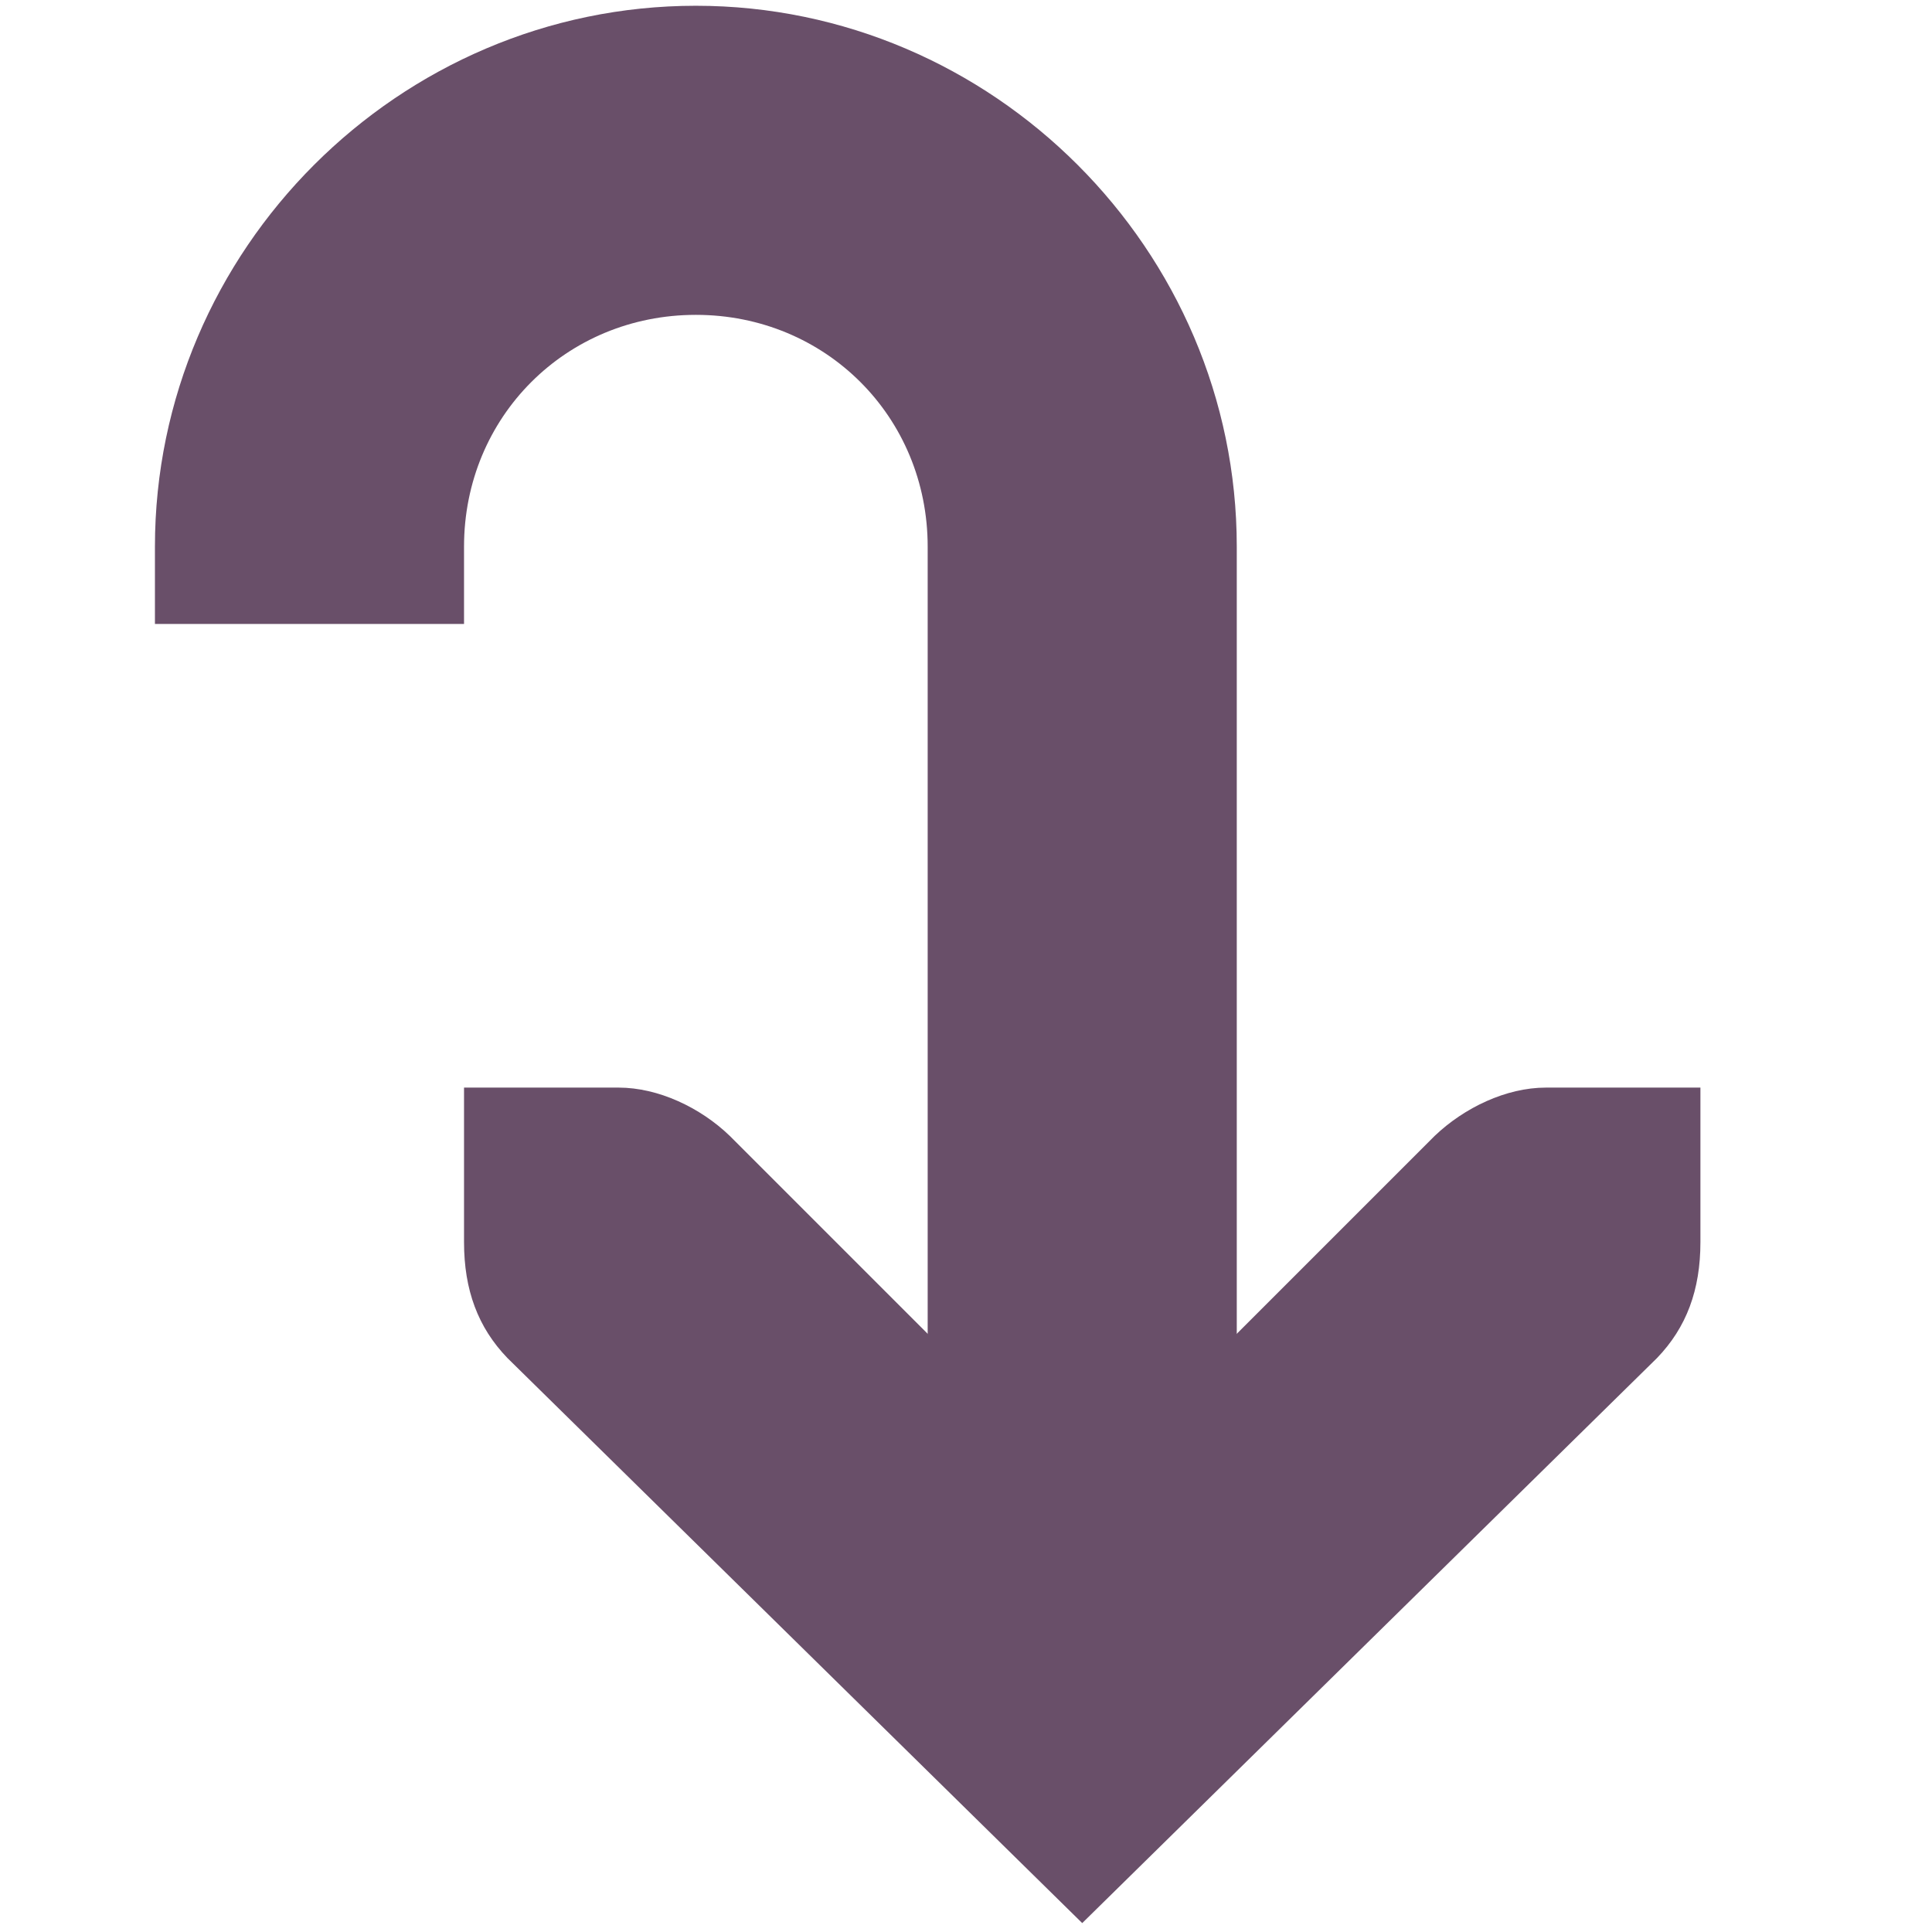
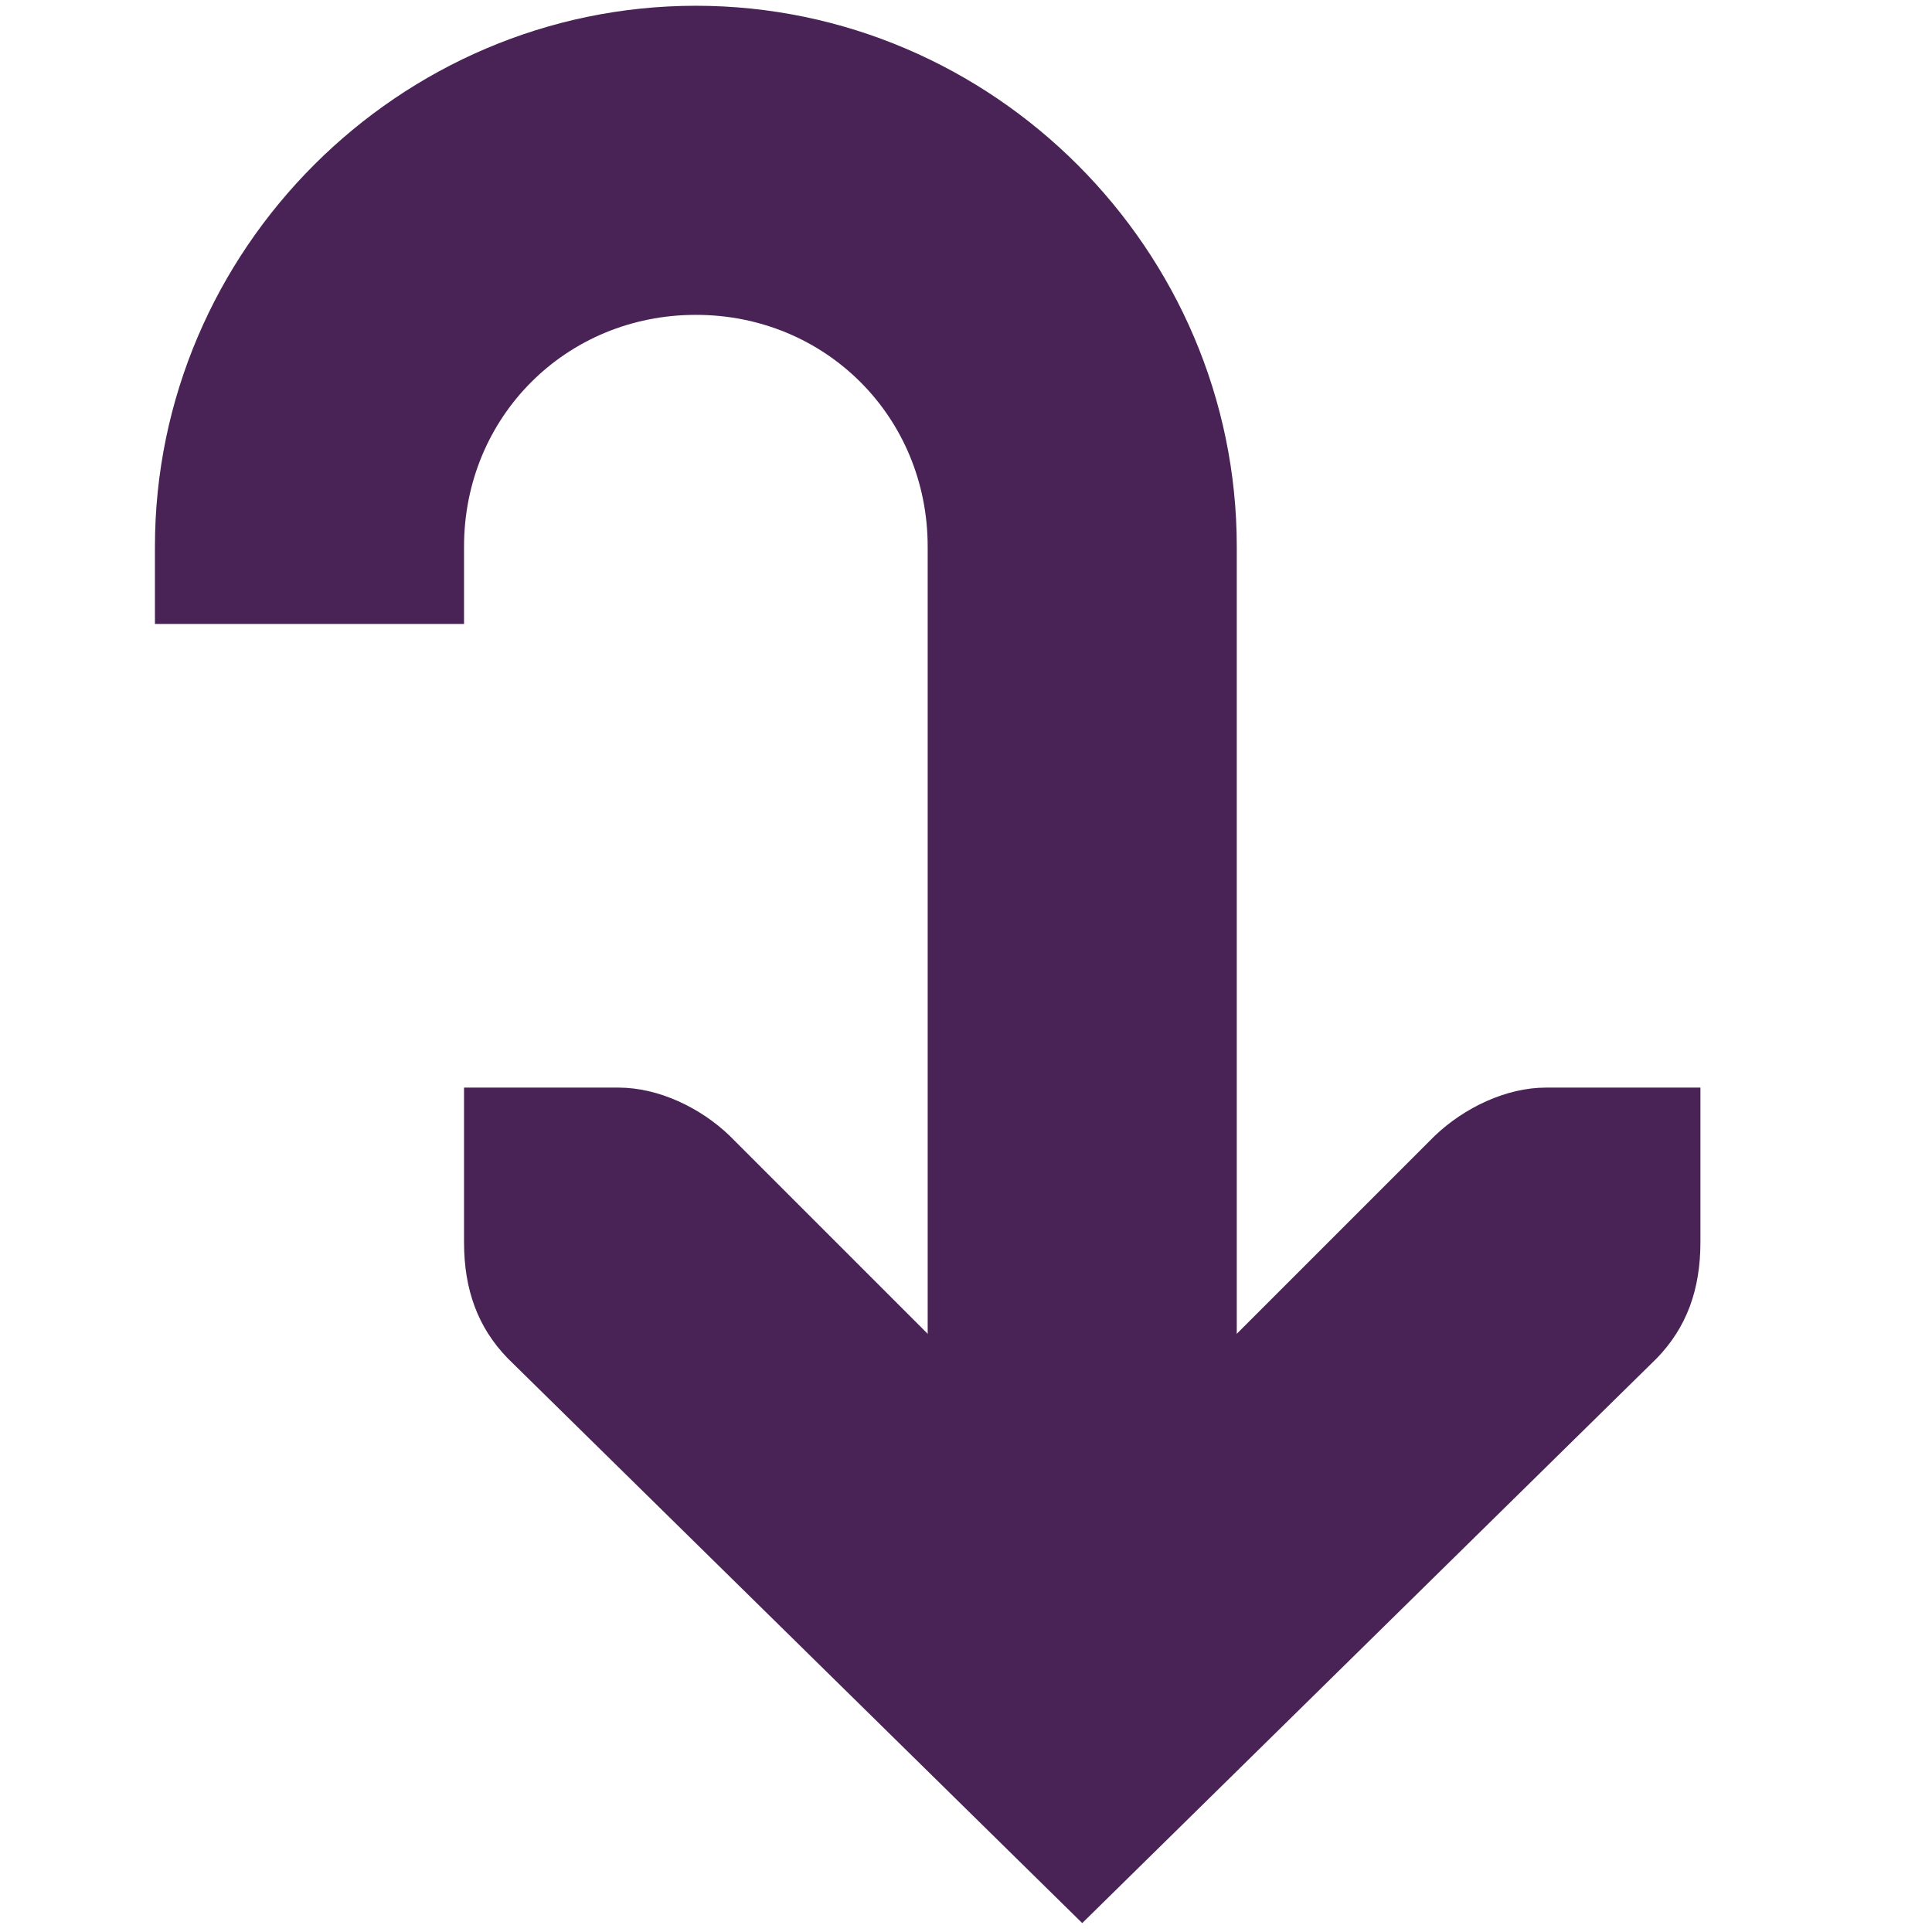
<svg xmlns="http://www.w3.org/2000/svg" xmlns:xlink="http://www.w3.org/1999/xlink" width="256" height="256" id="svg2" version="1.1">
  <defs id="defs4">
    <linearGradient spreadMethod="reflect" gradientUnits="userSpaceOnUse" y2="8" x2="14" y1="8" x1="2" id="linearGradient5931" xlink:href="#id9" />
    <linearGradient spreadMethod="reflect" gradientUnits="userSpaceOnUse" y2="7.418" x2="15.02" y1="7.418" x1="0.947" id="linearGradient5895" xlink:href="#id9" />
    <linearGradient spreadMethod="reflect" gradientUnits="userSpaceOnUse" y2="8.5" x2="16" y1="8.5" x1="0" id="linearGradient5815" xlink:href="#id9" />
    <linearGradient spreadMethod="reflect" gradientUnits="userSpaceOnUse" y2="8.011" x2="14" y1="8.011" x1="1.594" id="linearGradient5693" xlink:href="#id9" />
    <linearGradient spreadMethod="reflect" gradientUnits="userSpaceOnUse" y2="8" x2="14" y1="8" x1="0.969" id="linearGradient5604" xlink:href="#id9" />
    <linearGradient spreadMethod="reflect" gradientUnits="userSpaceOnUse" y2="8.032" x2="15.021" y1="8.032" x1="0.997" id="linearGradient5520" xlink:href="#id9" />
    <linearGradient spreadMethod="reflect" gradientUnits="userSpaceOnUse" y2="8.007" x2="15.992" y1="8.007" x1="0.008" id="linearGradient5464" xlink:href="#id9" />
    <linearGradient spreadMethod="reflect" gradientUnits="userSpaceOnUse" y2="546" x2="136" y1="546" x1="120" id="linearGradient5408" xlink:href="#id9" />
    <linearGradient xlink:href="#id9" id="linearGradient5253" gradientUnits="userSpaceOnUse" x1="0" y1="8" x2="16" y2="8" />
    <linearGradient id="linearGradient5233" gradientUnits="userSpaceOnUse" x1="77.762" y1="75.677" x2="229.189" y2="264.963">
      <stop offset="0" style="stop-color:#58A6D8" id="stop5235" />
      <stop id="stop5237" style="stop-color:#548bbb;stop-opacity:1;" offset="0.471" />
      <stop offset="0.941" style="stop-color:#50719E" id="stop5239" />
      <stop offset="1" style="stop-color:#386EAB" id="stop5241" />
    </linearGradient>
    <linearGradient y2="8" x2="16" y1="8" x1="0" gradientUnits="userSpaceOnUse" id="linearGradient4254" xlink:href="#id9" />
    <linearGradient id="linearGradient5222" gradientUnits="userSpaceOnUse" x1="77.762" y1="75.677" x2="229.189" y2="264.963">
      <stop offset="0" style="stop-color:#58A6D8" id="stop5224" />
      <stop id="stop5226" style="stop-color:#548bbb;stop-opacity:1;" offset="0.471" />
      <stop offset="0.941" style="stop-color:#50719E" id="stop5228" />
      <stop offset="1" style="stop-color:#386EAB" id="stop5230" />
    </linearGradient>
    <linearGradient y2="8" x2="16" y1="8" x1="0" gradientUnits="userSpaceOnUse" id="linearGradient4252" xlink:href="#id9" />
    <linearGradient id="linearGradient5211" gradientUnits="userSpaceOnUse" x1="77.762" y1="75.677" x2="229.189" y2="264.963">
      <stop offset="0" style="stop-color:#58A6D8" id="stop5213" />
      <stop id="stop5215" style="stop-color:#548bbb;stop-opacity:1;" offset="0.471" />
      <stop offset="0.941" style="stop-color:#50719E" id="stop5217" />
      <stop offset="1" style="stop-color:#386EAB" id="stop5219" />
    </linearGradient>
    <linearGradient y2="8" x2="16" y1="8" x1="0" gradientUnits="userSpaceOnUse" id="linearGradient4250" xlink:href="#id9" />
    <linearGradient id="linearGradient5200" gradientUnits="userSpaceOnUse" x1="77.762" y1="75.677" x2="229.189" y2="264.963">
      <stop offset="0" style="stop-color:#58A6D8" id="stop5202" />
      <stop id="stop5204" style="stop-color:#548bbb;stop-opacity:1;" offset="0.471" />
      <stop offset="0.941" style="stop-color:#50719E" id="stop5206" />
      <stop offset="1" style="stop-color:#386EAB" id="stop5208" />
    </linearGradient>
    <linearGradient id="linearGradient5189" gradientUnits="userSpaceOnUse" x1="77.762" y1="75.677" x2="229.189" y2="264.963">
      <stop offset="0" style="stop-color:#58A6D8" id="stop5191" />
      <stop id="stop5193" style="stop-color:#548bbb;stop-opacity:1;" offset="0.471" />
      <stop offset="0.941" style="stop-color:#50719E" id="stop5195" />
      <stop offset="1" style="stop-color:#386EAB" id="stop5197" />
    </linearGradient>
    <linearGradient y2="546" x2="136" y1="546" x1="120" gradientUnits="userSpaceOnUse" id="linearGradient4268" xlink:href="#id9" />
    <linearGradient id="linearGradient5178" gradientUnits="userSpaceOnUse" x1="77.762" y1="75.677" x2="229.189" y2="264.963">
      <stop offset="0" style="stop-color:#58A6D8" id="stop5180" />
      <stop id="stop5182" style="stop-color:#548bbb;stop-opacity:1;" offset="0.471" />
      <stop offset="0.941" style="stop-color:#50719E" id="stop5184" />
      <stop offset="1" style="stop-color:#386EAB" id="stop5186" />
    </linearGradient>
    <linearGradient gradientUnits="userSpaceOnUse" y2="546" x2="136" y1="546" x1="120" id="linearGradient4264" xlink:href="#id9" />
    <linearGradient id="linearGradient5167" gradientUnits="userSpaceOnUse" x1="77.762" y1="75.677" x2="229.189" y2="264.963">
      <stop offset="0" style="stop-color:#58A6D8" id="stop5169" />
      <stop id="stop5171" style="stop-color:#548bbb;stop-opacity:1;" offset="0.471" />
      <stop offset="0.941" style="stop-color:#50719E" id="stop5173" />
      <stop offset="1" style="stop-color:#386EAB" id="stop5175" />
    </linearGradient>
    <linearGradient y2="8" x2="16" y1="8" x1="0" gradientUnits="userSpaceOnUse" id="linearGradient4242" xlink:href="#id9" />
    <linearGradient id="linearGradient5156" gradientUnits="userSpaceOnUse" x1="77.762" y1="75.677" x2="229.189" y2="264.963">
      <stop offset="0" style="stop-color:#58A6D8" id="stop5158" />
      <stop id="stop5160" style="stop-color:#548bbb;stop-opacity:1;" offset="0.471" />
      <stop offset="0.941" style="stop-color:#50719E" id="stop5162" />
      <stop offset="1" style="stop-color:#386EAB" id="stop5164" />
    </linearGradient>
    <linearGradient y2="8" x2="16" y1="8" x1="0" gradientUnits="userSpaceOnUse" id="linearGradient4240" xlink:href="#id9" />
    <linearGradient id="linearGradient5145" gradientUnits="userSpaceOnUse" x1="77.762" y1="75.677" x2="229.189" y2="264.963">
      <stop offset="0" style="stop-color:#58A6D8" id="stop5147" />
      <stop id="stop5149" style="stop-color:#548bbb;stop-opacity:1;" offset="0.471" />
      <stop offset="0.941" style="stop-color:#50719E" id="stop5151" />
      <stop offset="1" style="stop-color:#386EAB" id="stop5153" />
    </linearGradient>
    <linearGradient y2="8" x2="16" y1="8" x1="0" gradientUnits="userSpaceOnUse" id="linearGradient4238" xlink:href="#id9" />
    <linearGradient id="id9" gradientUnits="userSpaceOnUse" x1="77.762" y1="75.677" x2="229.189" y2="264.963">
      <stop offset="0" style="stop-color:#58A6D8" id="stop3151" />
      <stop id="stop4258" style="stop-color:#548bbb;stop-opacity:1;" offset="0.471" />
      <stop offset="0.941" style="stop-color:#50719E" id="stop3153" />
      <stop offset="1" style="stop-color:#386EAB" id="stop3155" />
    </linearGradient>
    <linearGradient gradientUnits="userSpaceOnUse" y2="8" x2="16" y1="8" x1="0" id="linearGradient4236" xlink:href="#id9" />
    <linearGradient xlink:href="#id9" id="linearGradient3969" x1="-0" y1="8.015" x2="16.054" y2="8.015" gradientUnits="userSpaceOnUse" spreadMethod="reflect" />
    <linearGradient xlink:href="#id9" id="linearGradient4005" x1="5.028" y1="7.5" x2="12.031" y2="7.5" gradientUnits="userSpaceOnUse" spreadMethod="reflect" />
    <linearGradient xlink:href="#id9" id="linearGradient4041" x1="2" y1="7.998" x2="13" y2="7.998" gradientUnits="userSpaceOnUse" spreadMethod="reflect" />
    <linearGradient xlink:href="#id9" id="linearGradient4201" x1="2" y1="7.498" x2="13" y2="7.498" gradientUnits="userSpaceOnUse" spreadMethod="reflect" />
    <linearGradient xlink:href="#id9" id="linearGradient4241" x1="2" y1="8" x2="14" y2="8" gradientUnits="userSpaceOnUse" spreadMethod="reflect" />
  </defs>
  <g id="layer1" transform="translate(0,-796.3622)">
-     <g id="g4260" transform="matrix(20.47848,0,0,20.47848,-40.90393,756.1687)" style="fill:#694f69;fill-opacity:1">
-       <g style="display:inline;fill:#694f69;fill-opacity:1" id="layer9" transform="translate(-361.0001,-627)" />
-       <g id="layer10" transform="translate(-361.0001,-627)" style="fill:#694f69;fill-opacity:1" />
-       <g id="layer11" transform="translate(-361.0001,-627)" style="fill:#694f69;fill-opacity:1" />
-       <g id="layer13" transform="translate(-361.0001,-627)" style="fill:#694f69;fill-opacity:1" />
-       <g id="layer14" transform="translate(-361.0001,-627)" style="fill:#694f69;fill-opacity:1" />
-       <g style="display:inline;fill:#694f69;fill-opacity:1" id="layer15" transform="translate(-361.0001,-627)" />
-       <g style="display:inline;fill:#694f69;fill-opacity:1" id="g71291" transform="translate(-361.0001,-627)" />
-       <g style="display:inline;fill:#694f69;fill-opacity:1" id="g4953" transform="translate(-361.0001,-627)" />
-       <g style="display:inline;fill:#694f69;fill-opacity:1" id="layer12" transform="translate(-361.0001,-627)">
-         <path style="font-size:medium;font-style:normal;font-variant:normal;font-weight:normal;font-stretch:normal;text-indent:0;text-align:start;text-decoration:none;line-height:normal;letter-spacing:normal;word-spacing:normal;text-transform:none;direction:ltr;block-progression:tb;writing-mode:lr-tb;text-anchor:start;baseline-shift:baseline;color:#000000;fill:#694f69;fill-opacity:1;stroke:none;stroke-width:2;marker:none;visibility:visible;display:inline;overflow:visible;enable-background:accumulate;font-family:Sans;-inkscape-font-specification:Sans" id="path5641" d="m 367.5,629 c -1.921,0 -3.5,1.579 -3.5,3.5 l 0,0.5 2,0 0,-0.5 c 0,-0.84 0.66,-1.5 1.5,-1.5 0.84,0 1.5,0.66 1.5,1.5 l 0,6.5 2,0 0,-6.5 c 0,-1.921 -1.579,-3.5 -3.5,-3.5 z" />
-         <path style="font-size:medium;font-style:normal;font-variant:normal;font-weight:normal;font-stretch:normal;text-indent:0;text-align:start;text-decoration:none;line-height:normal;letter-spacing:normal;word-spacing:normal;text-transform:none;direction:ltr;block-progression:tb;writing-mode:lr-tb;text-anchor:start;color:#bebebe;fill:#694f69;fill-opacity:1;stroke:none;stroke-width:2;marker:none;visibility:visible;display:inline;overflow:visible;enable-background:accumulate;font-family:Bitstream Vera Sans;-inkscape-font-specification:Bitstream Vera Sans" id="path5643" d="m 374,636 -1,0 c -0.257,0 -0.528,0.13 -0.719,0.312 l -2.281,2.281 -2.281,-2.281 c -0.19,-0.183 -0.462,-0.312 -0.719,-0.312 l -1,0 0,1 c 0,0.309 0.09,0.552 0.281,0.75 l 3.719,3.656 3.719,-3.656 c 0.191,-0.198 0.281,-0.441 0.281,-0.75 z" />
+     <g id="g4260" transform="matrix(20.47848,0,0,20.47848,-40.90393,756.1687)" style="fill:#492356;fill-opacity:1">
+       <g style="display:inline;fill:#492356;fill-opacity:1" id="layer9" transform="translate(-361.0001,-627)" />
+       <g id="layer10" transform="translate(-361.0001,-627)" style="fill:#492356;fill-opacity:1" />
+       <g id="layer11" transform="translate(-361.0001,-627)" style="fill:#492356;fill-opacity:1" />
+       <g id="layer13" transform="translate(-361.0001,-627)" style="fill:#492356;fill-opacity:1" />
+       <g id="layer14" transform="translate(-361.0001,-627)" style="fill:#492356;fill-opacity:1" />
+       <g style="display:inline;fill:#492356;fill-opacity:1" id="layer15" transform="translate(-361.0001,-627)" />
+       <g style="display:inline;fill:#492356;fill-opacity:1" id="g71291" transform="translate(-361.0001,-627)" />
+       <g style="display:inline;fill:#492356;fill-opacity:1" id="g4953" transform="translate(-361.0001,-627)" />
+       <g style="display:inline;fill:#492356;fill-opacity:1" id="layer12" transform="translate(-361.0001,-627)">
+         <path style="font-size:medium;font-style:normal;font-variant:normal;font-weight:normal;font-stretch:normal;text-indent:0;text-align:start;text-decoration:none;line-height:normal;letter-spacing:normal;word-spacing:normal;text-transform:none;direction:ltr;block-progression:tb;writing-mode:lr-tb;text-anchor:start;baseline-shift:baseline;color:#000000;fill:#492356;fill-opacity:1;stroke:none;stroke-width:2;marker:none;visibility:visible;display:inline;overflow:visible;enable-background:accumulate;font-family:Sans;-inkscape-font-specification:Sans" id="path5641" d="m 367.5,629 c -1.921,0 -3.5,1.579 -3.5,3.5 l 0,0.5 2,0 0,-0.5 c 0,-0.84 0.66,-1.5 1.5,-1.5 0.84,0 1.5,0.66 1.5,1.5 l 0,6.5 2,0 0,-6.5 c 0,-1.921 -1.579,-3.5 -3.5,-3.5 z" />
+         <path style="font-size:medium;font-style:normal;font-variant:normal;font-weight:normal;font-stretch:normal;text-indent:0;text-align:start;text-decoration:none;line-height:normal;letter-spacing:normal;word-spacing:normal;text-transform:none;direction:ltr;block-progression:tb;writing-mode:lr-tb;text-anchor:start;color:#bebebe;fill:#492356;fill-opacity:1;stroke:none;stroke-width:2;marker:none;visibility:visible;display:inline;overflow:visible;enable-background:accumulate;font-family:Bitstream Vera Sans;-inkscape-font-specification:Bitstream Vera Sans" id="path5643" d="m 374,636 -1,0 c -0.257,0 -0.528,0.13 -0.719,0.312 l -2.281,2.281 -2.281,-2.281 c -0.19,-0.183 -0.462,-0.312 -0.719,-0.312 l -1,0 0,1 c 0,0.309 0.09,0.552 0.281,0.75 l 3.719,3.656 3.719,-3.656 c 0.191,-0.198 0.281,-0.441 0.281,-0.75 z" />
      </g>
    </g>
  </g>
</svg>
